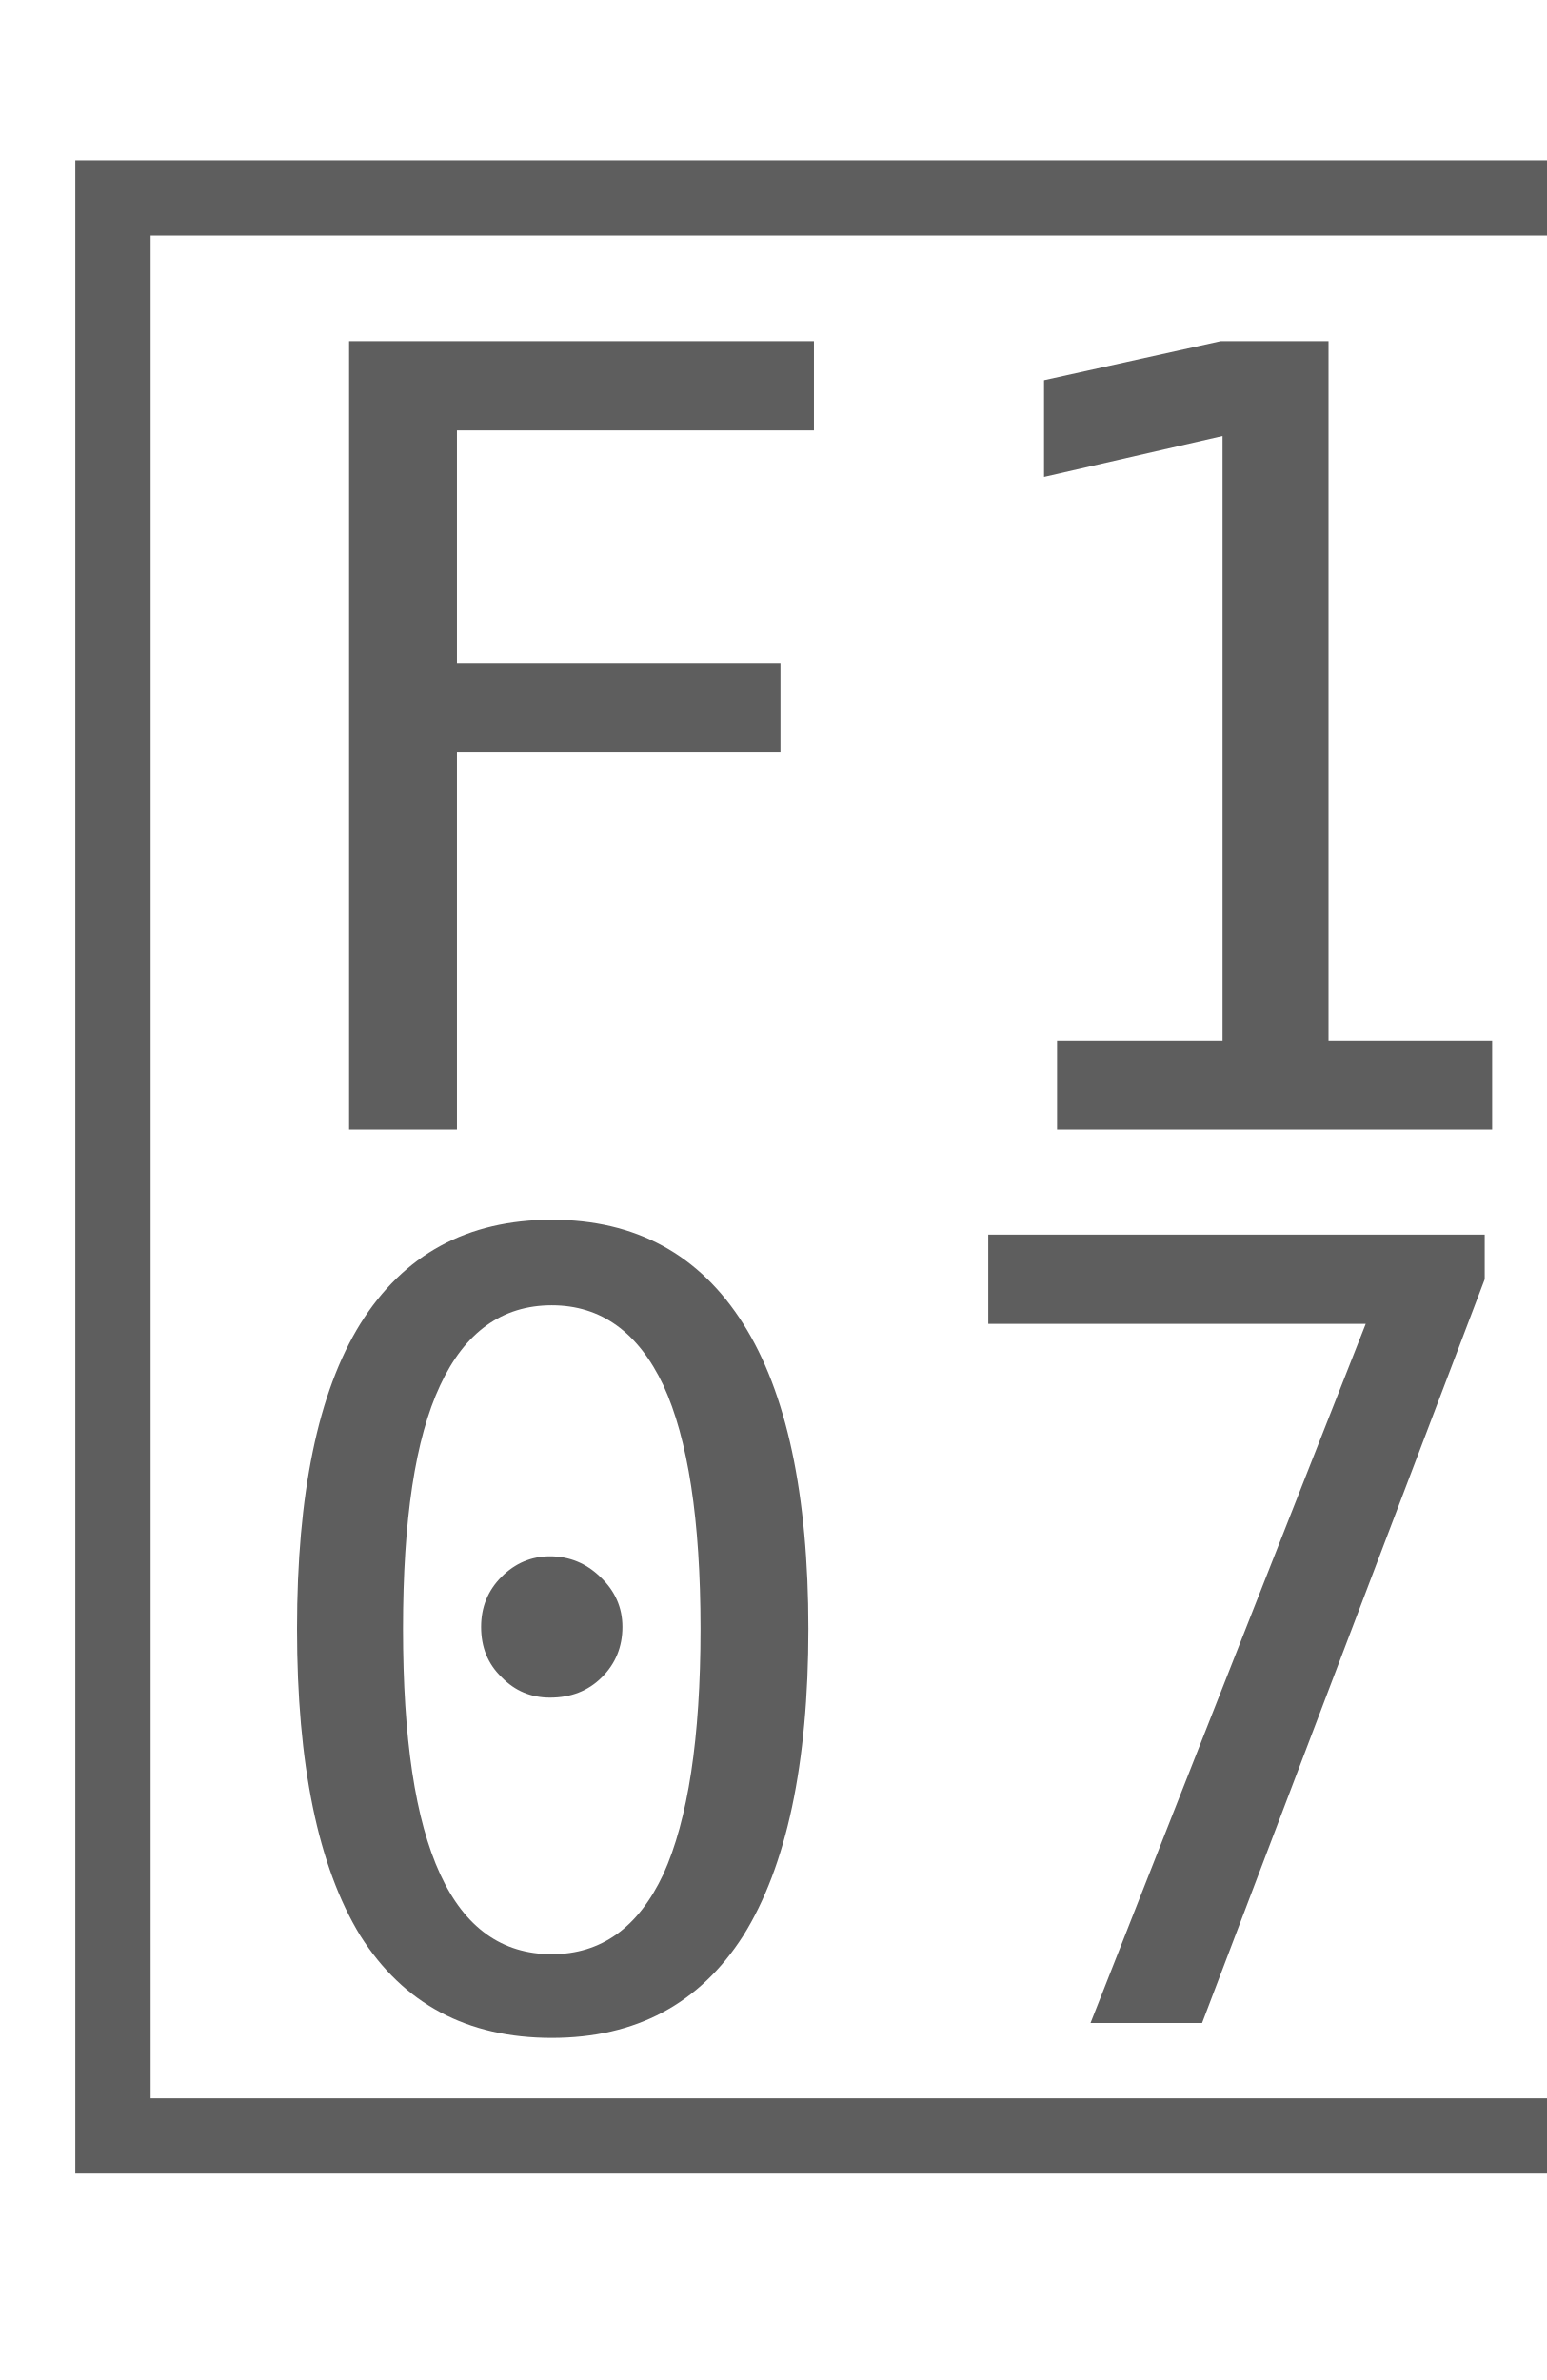
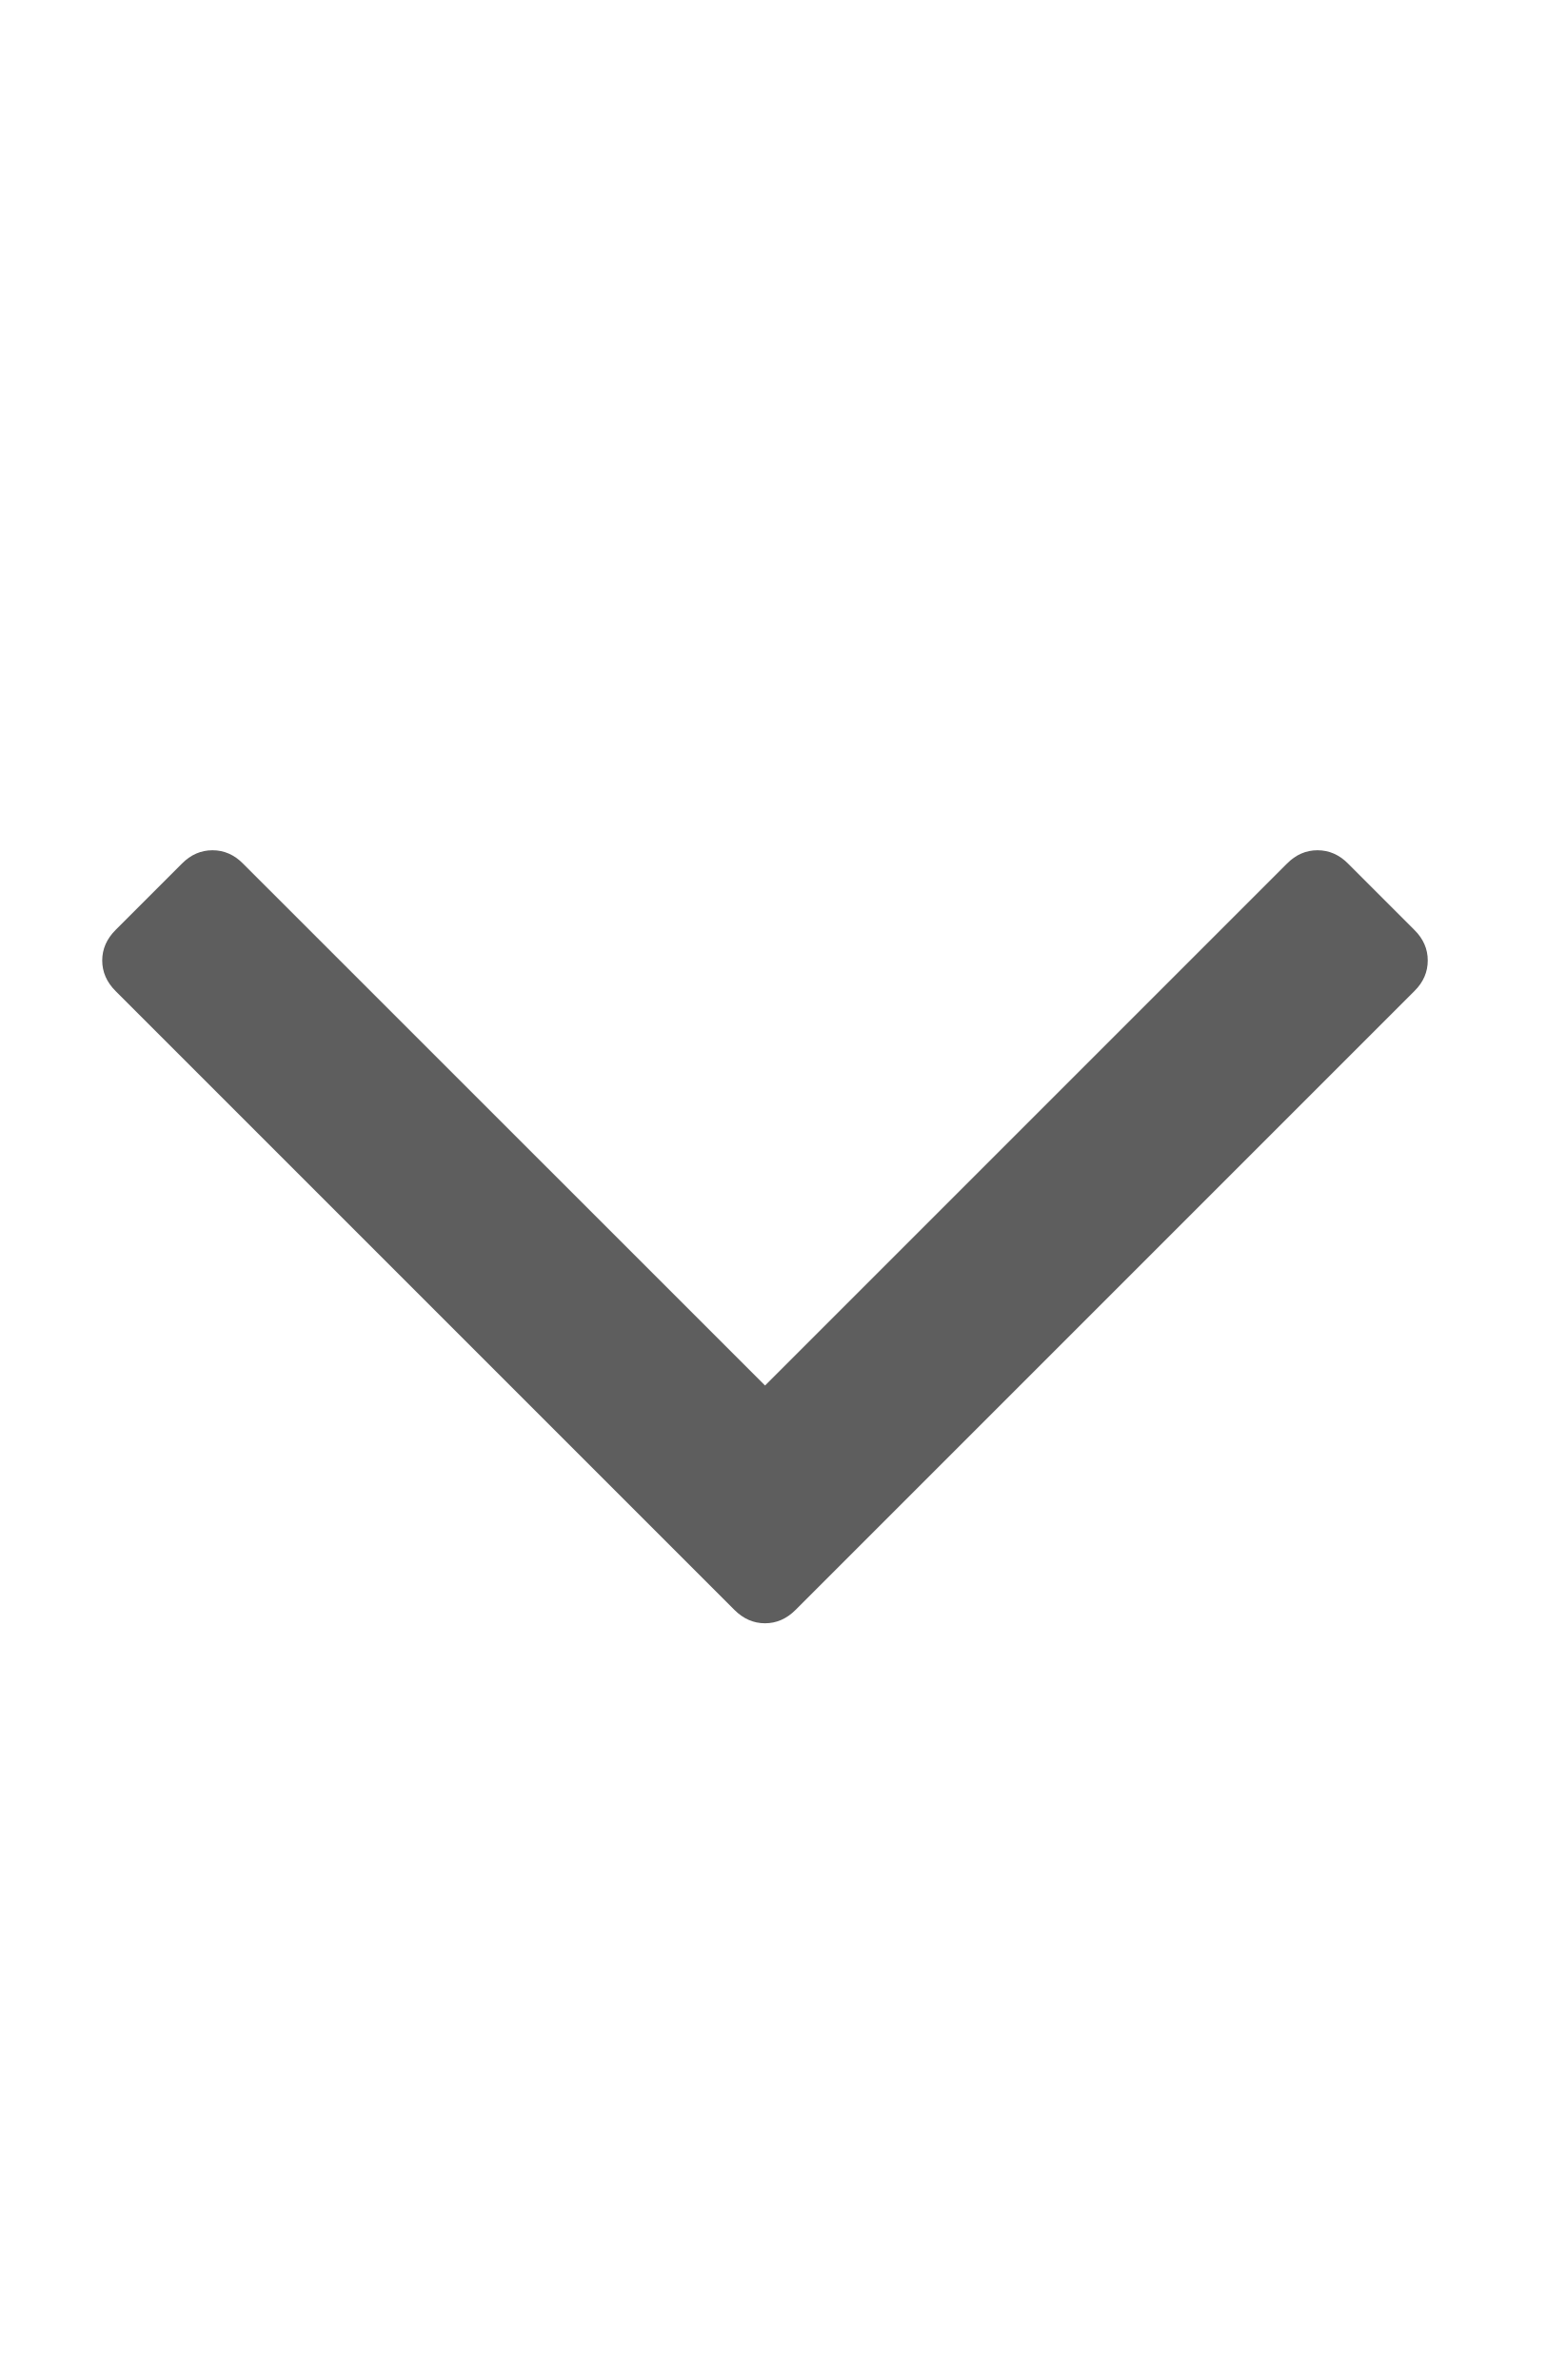
<svg xmlns="http://www.w3.org/2000/svg" width="13px" height="20px" viewBox="0 0 13 20" version="1.1">
  <defs />
-   <g id="Symbols" stroke="none" stroke-width="1" fill="none" fill-rule="evenodd" font-size="20" font-family="FontAwesome" font-weight="normal">
+   <g id="Symbols" stroke="none" stroke-width="1" fill="none" fill-rule="evenodd">
    <g id="icons/misc/dropdown" fill="#5E5E5E">
-       <text id="">
-         <tspan x="0" y="17"></tspan>
-       </text>
+       <path d="M11.886,7.815 C11.961,7.889 11.998,7.975 11.998,8.071 C11.998,8.168 11.961,8.254 11.886,8.328 L6.685,13.529 C6.611,13.603 6.525,13.641 6.429,13.641 C6.332,13.641 6.246,13.603 6.172,13.529 L0.971,8.328 C0.897,8.254 0.859,8.168 0.859,8.071 C0.859,7.975 0.897,7.889 0.971,7.815 L1.529,7.257 C1.603,7.182 1.689,7.145 1.786,7.145 C1.882,7.145 1.968,7.182 2.042,7.257 L6.429,11.643 L10.815,7.257 C10.889,7.182 10.975,7.145 11.071,7.145 C11.168,7.145 11.254,7.182 11.328,7.257 L11.886,7.815 Z" id="" />
    </g>
  </g>
</svg>
